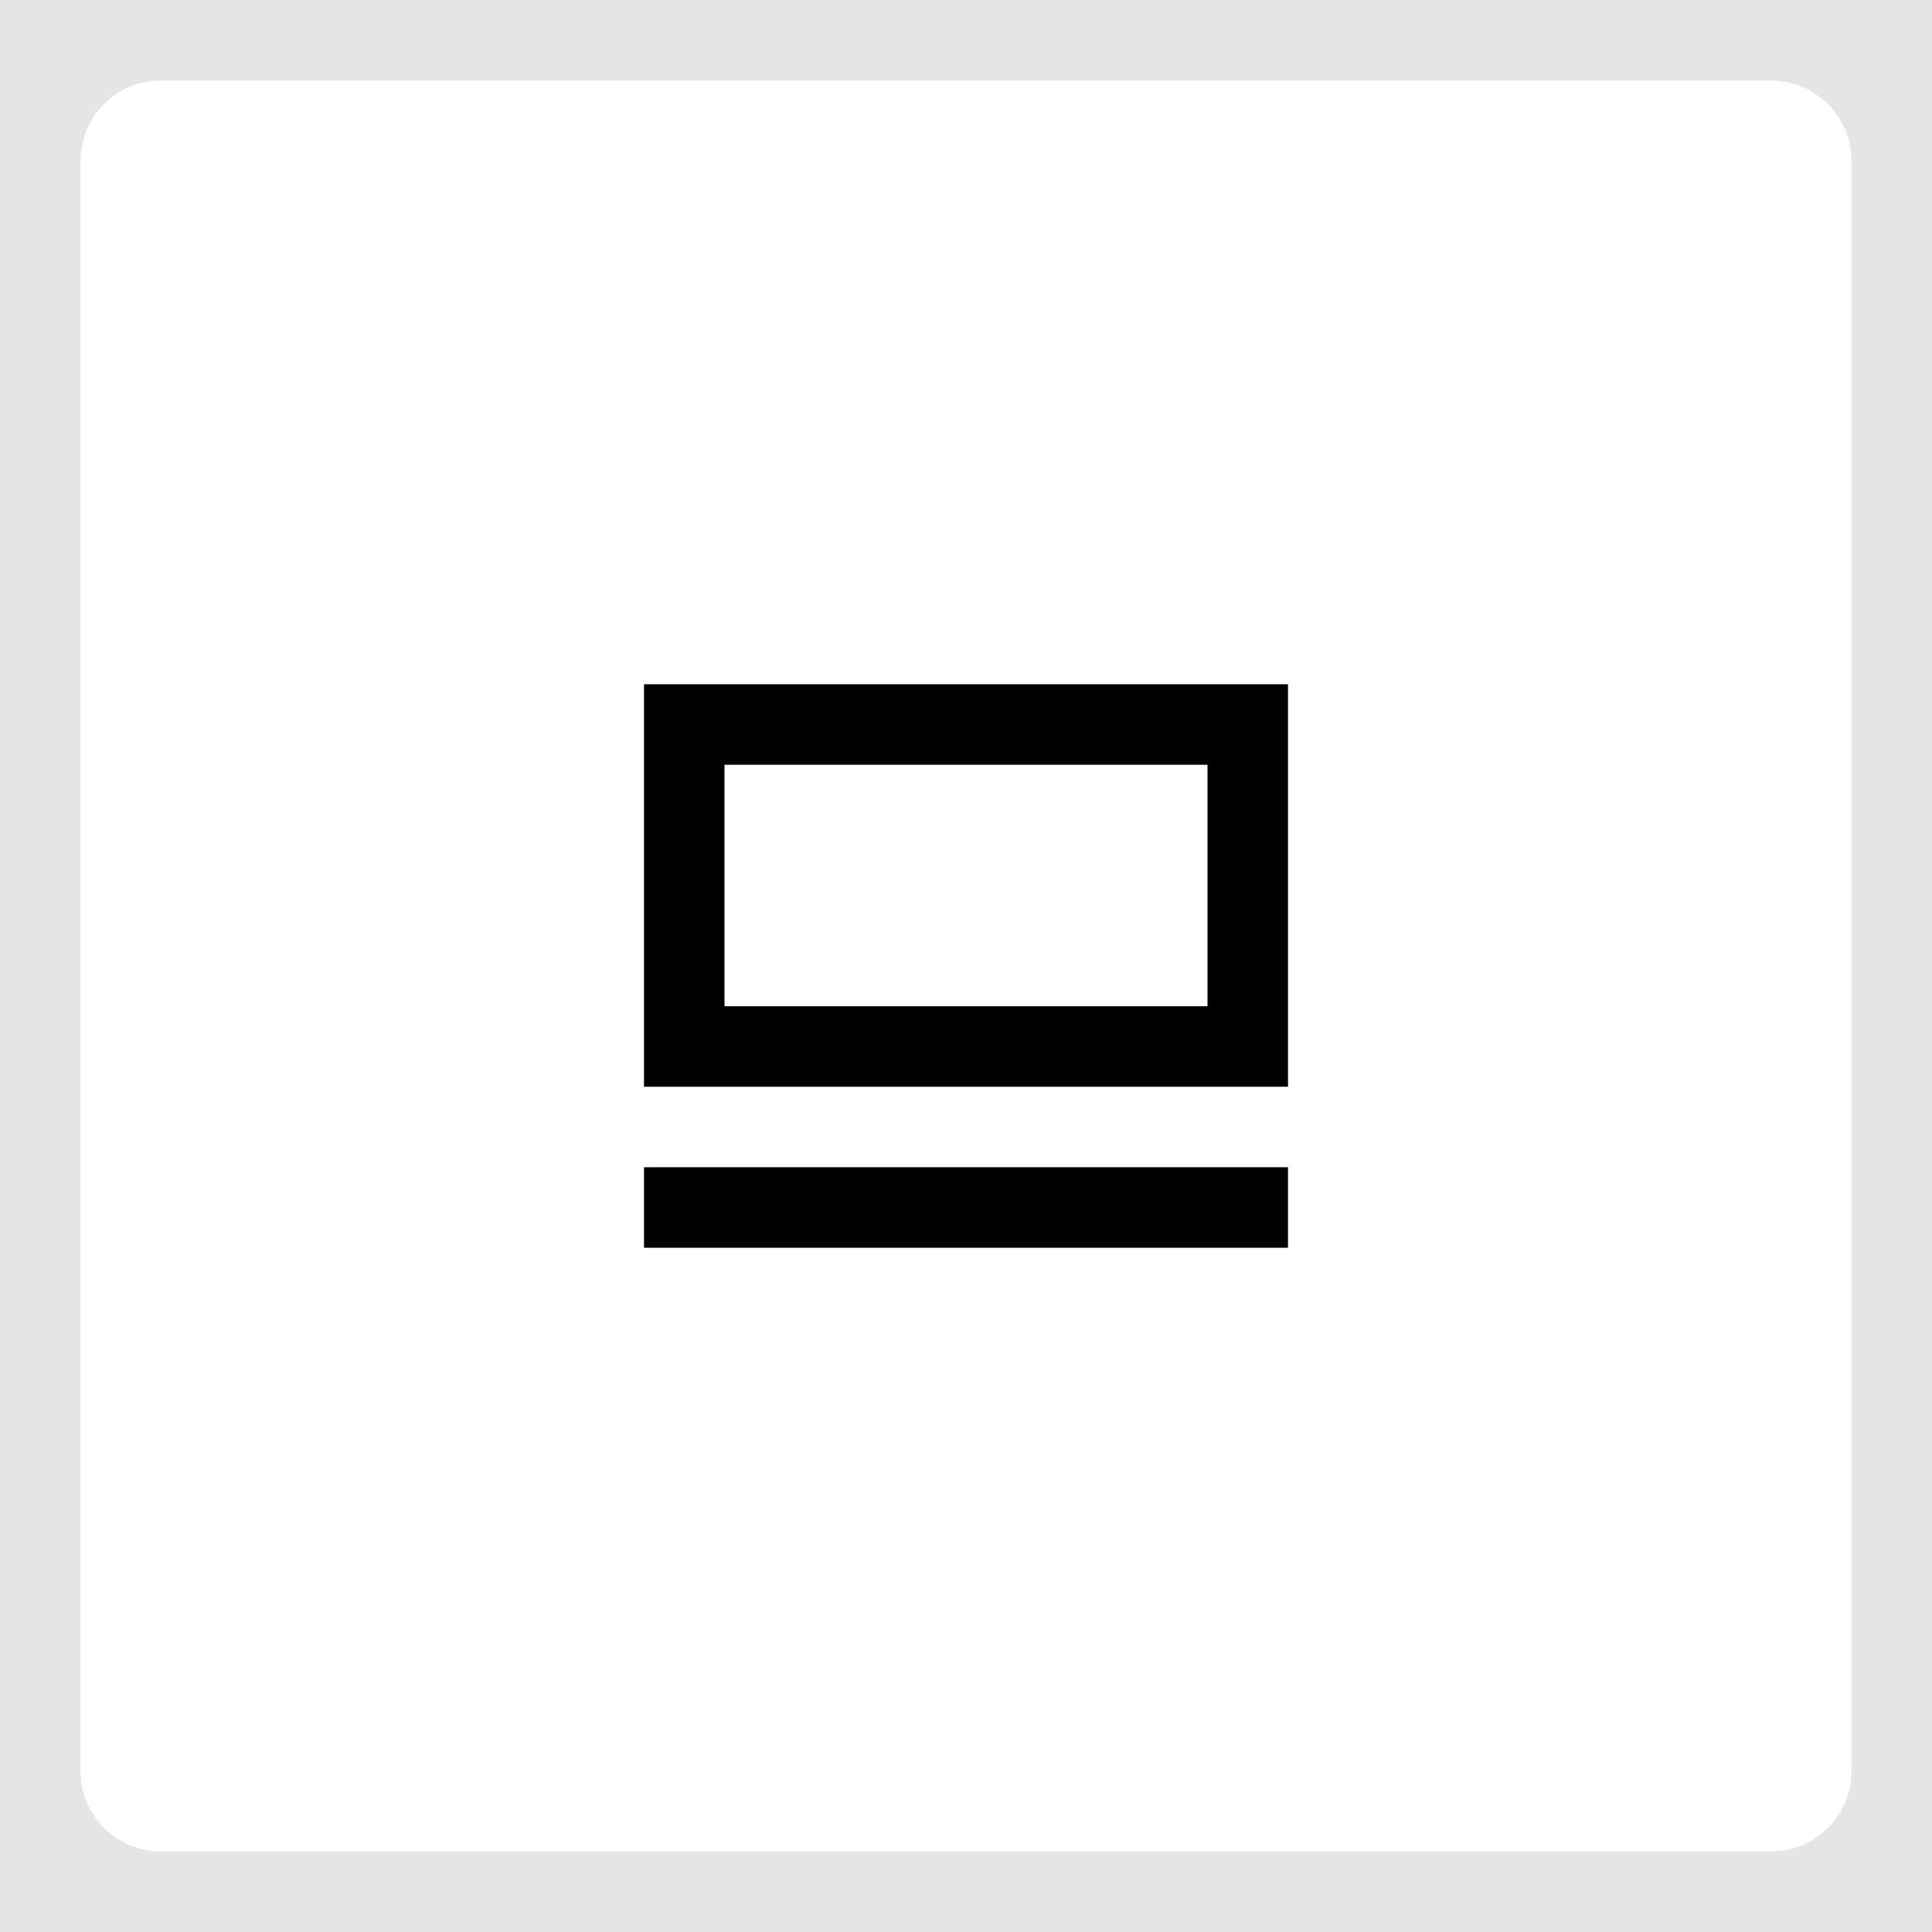
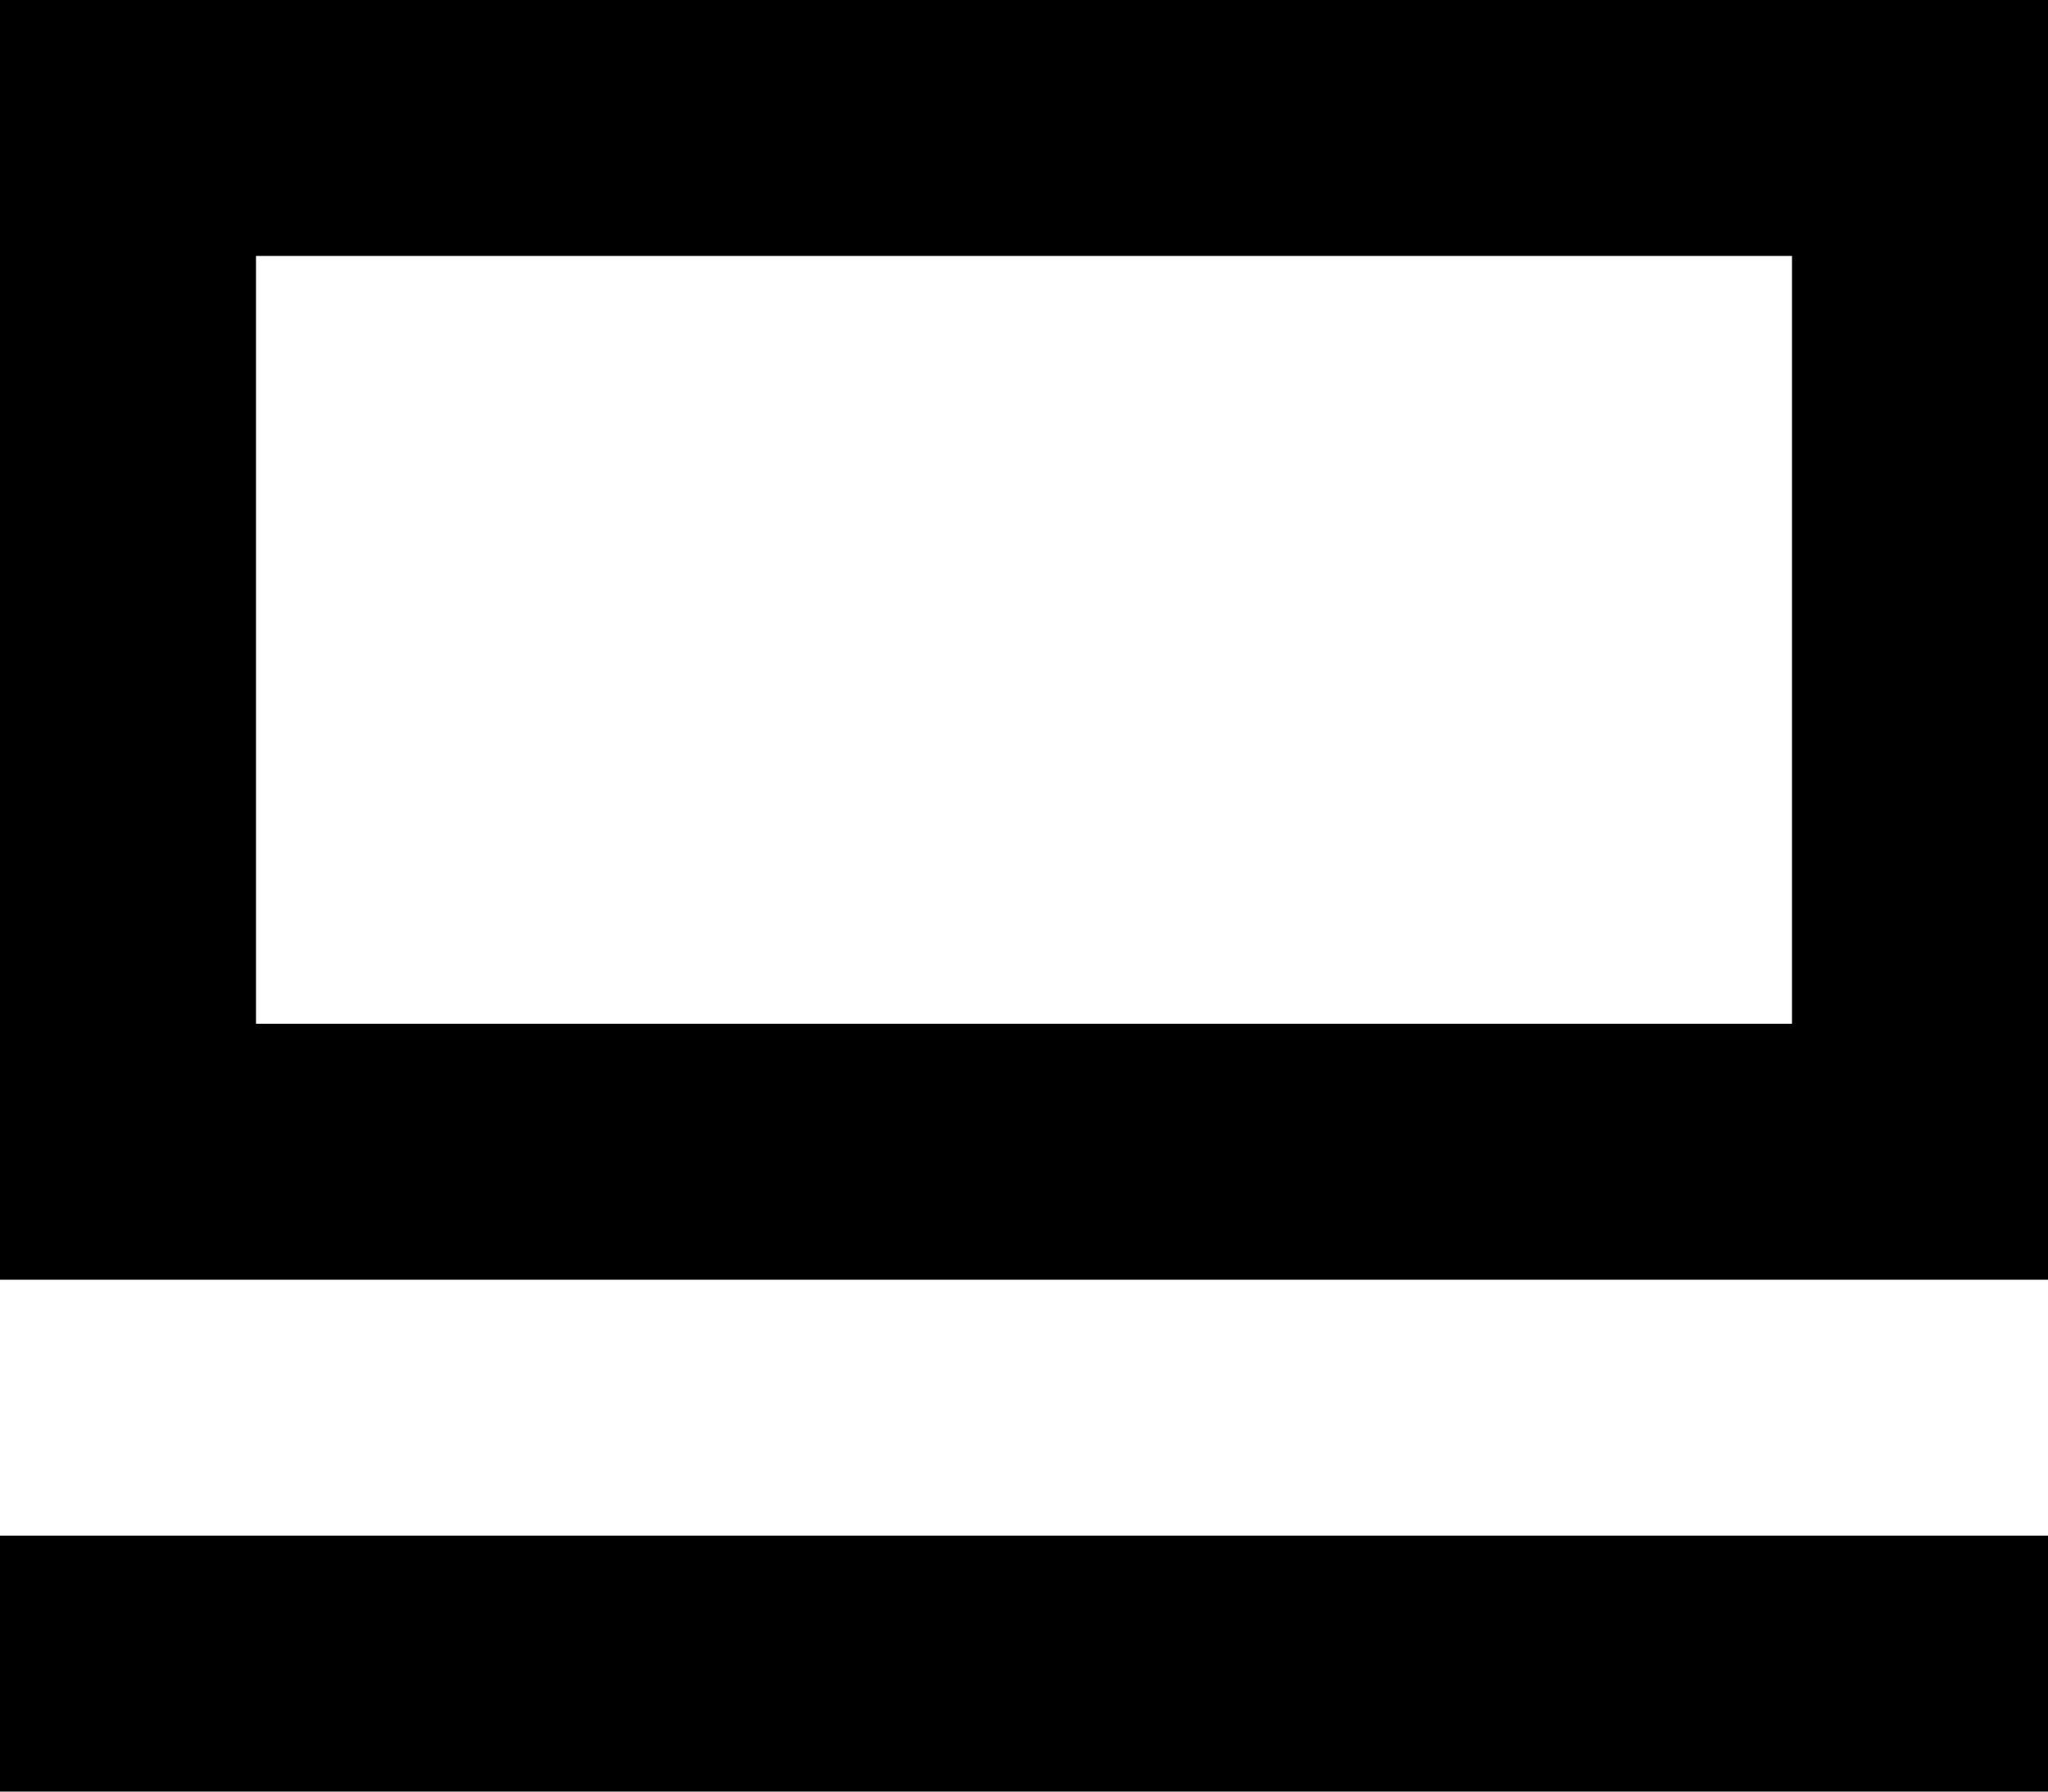
- <svg xmlns="http://www.w3.org/2000/svg" width="48" height="48" viewBox="0 0 48 48" fill="none">
-   <path d="M32 29H16V31H32V29Z" fill="black" />
-   <path d="M30 19V25H18V19H30ZM32 17H16V27H32V17Z" fill="black" />
-   <path d="M4 2H44V-2H4V2ZM46 4V44H50V4H46ZM44 46H4V50H44V46ZM2 44V4H-2V44H2ZM4 46C2.895 46 2 45.105 2 44H-2C-2 47.314 0.686 50 4 50V46ZM46 44C46 45.105 45.105 46 44 46V50C47.314 50 50 47.314 50 44H46ZM44 2C45.105 2 46 2.895 46 4H50C50 0.686 47.314 -2 44 -2V2ZM4 -2C0.686 -2 -2 0.686 -2 4H2C2 2.895 2.895 2 4 2V-2Z" fill="#E5E5E5" />
+ <svg xmlns="http://www.w3.org/2000/svg" width="16" height="14" viewBox="0 0 16 14" fill="none">
+   <path d="M16 12H0V14H16V12Z" fill="black" />
+   <path d="M14 2V8H2V2H14ZM16 0H0V10H16V0Z" fill="black" />
</svg>
